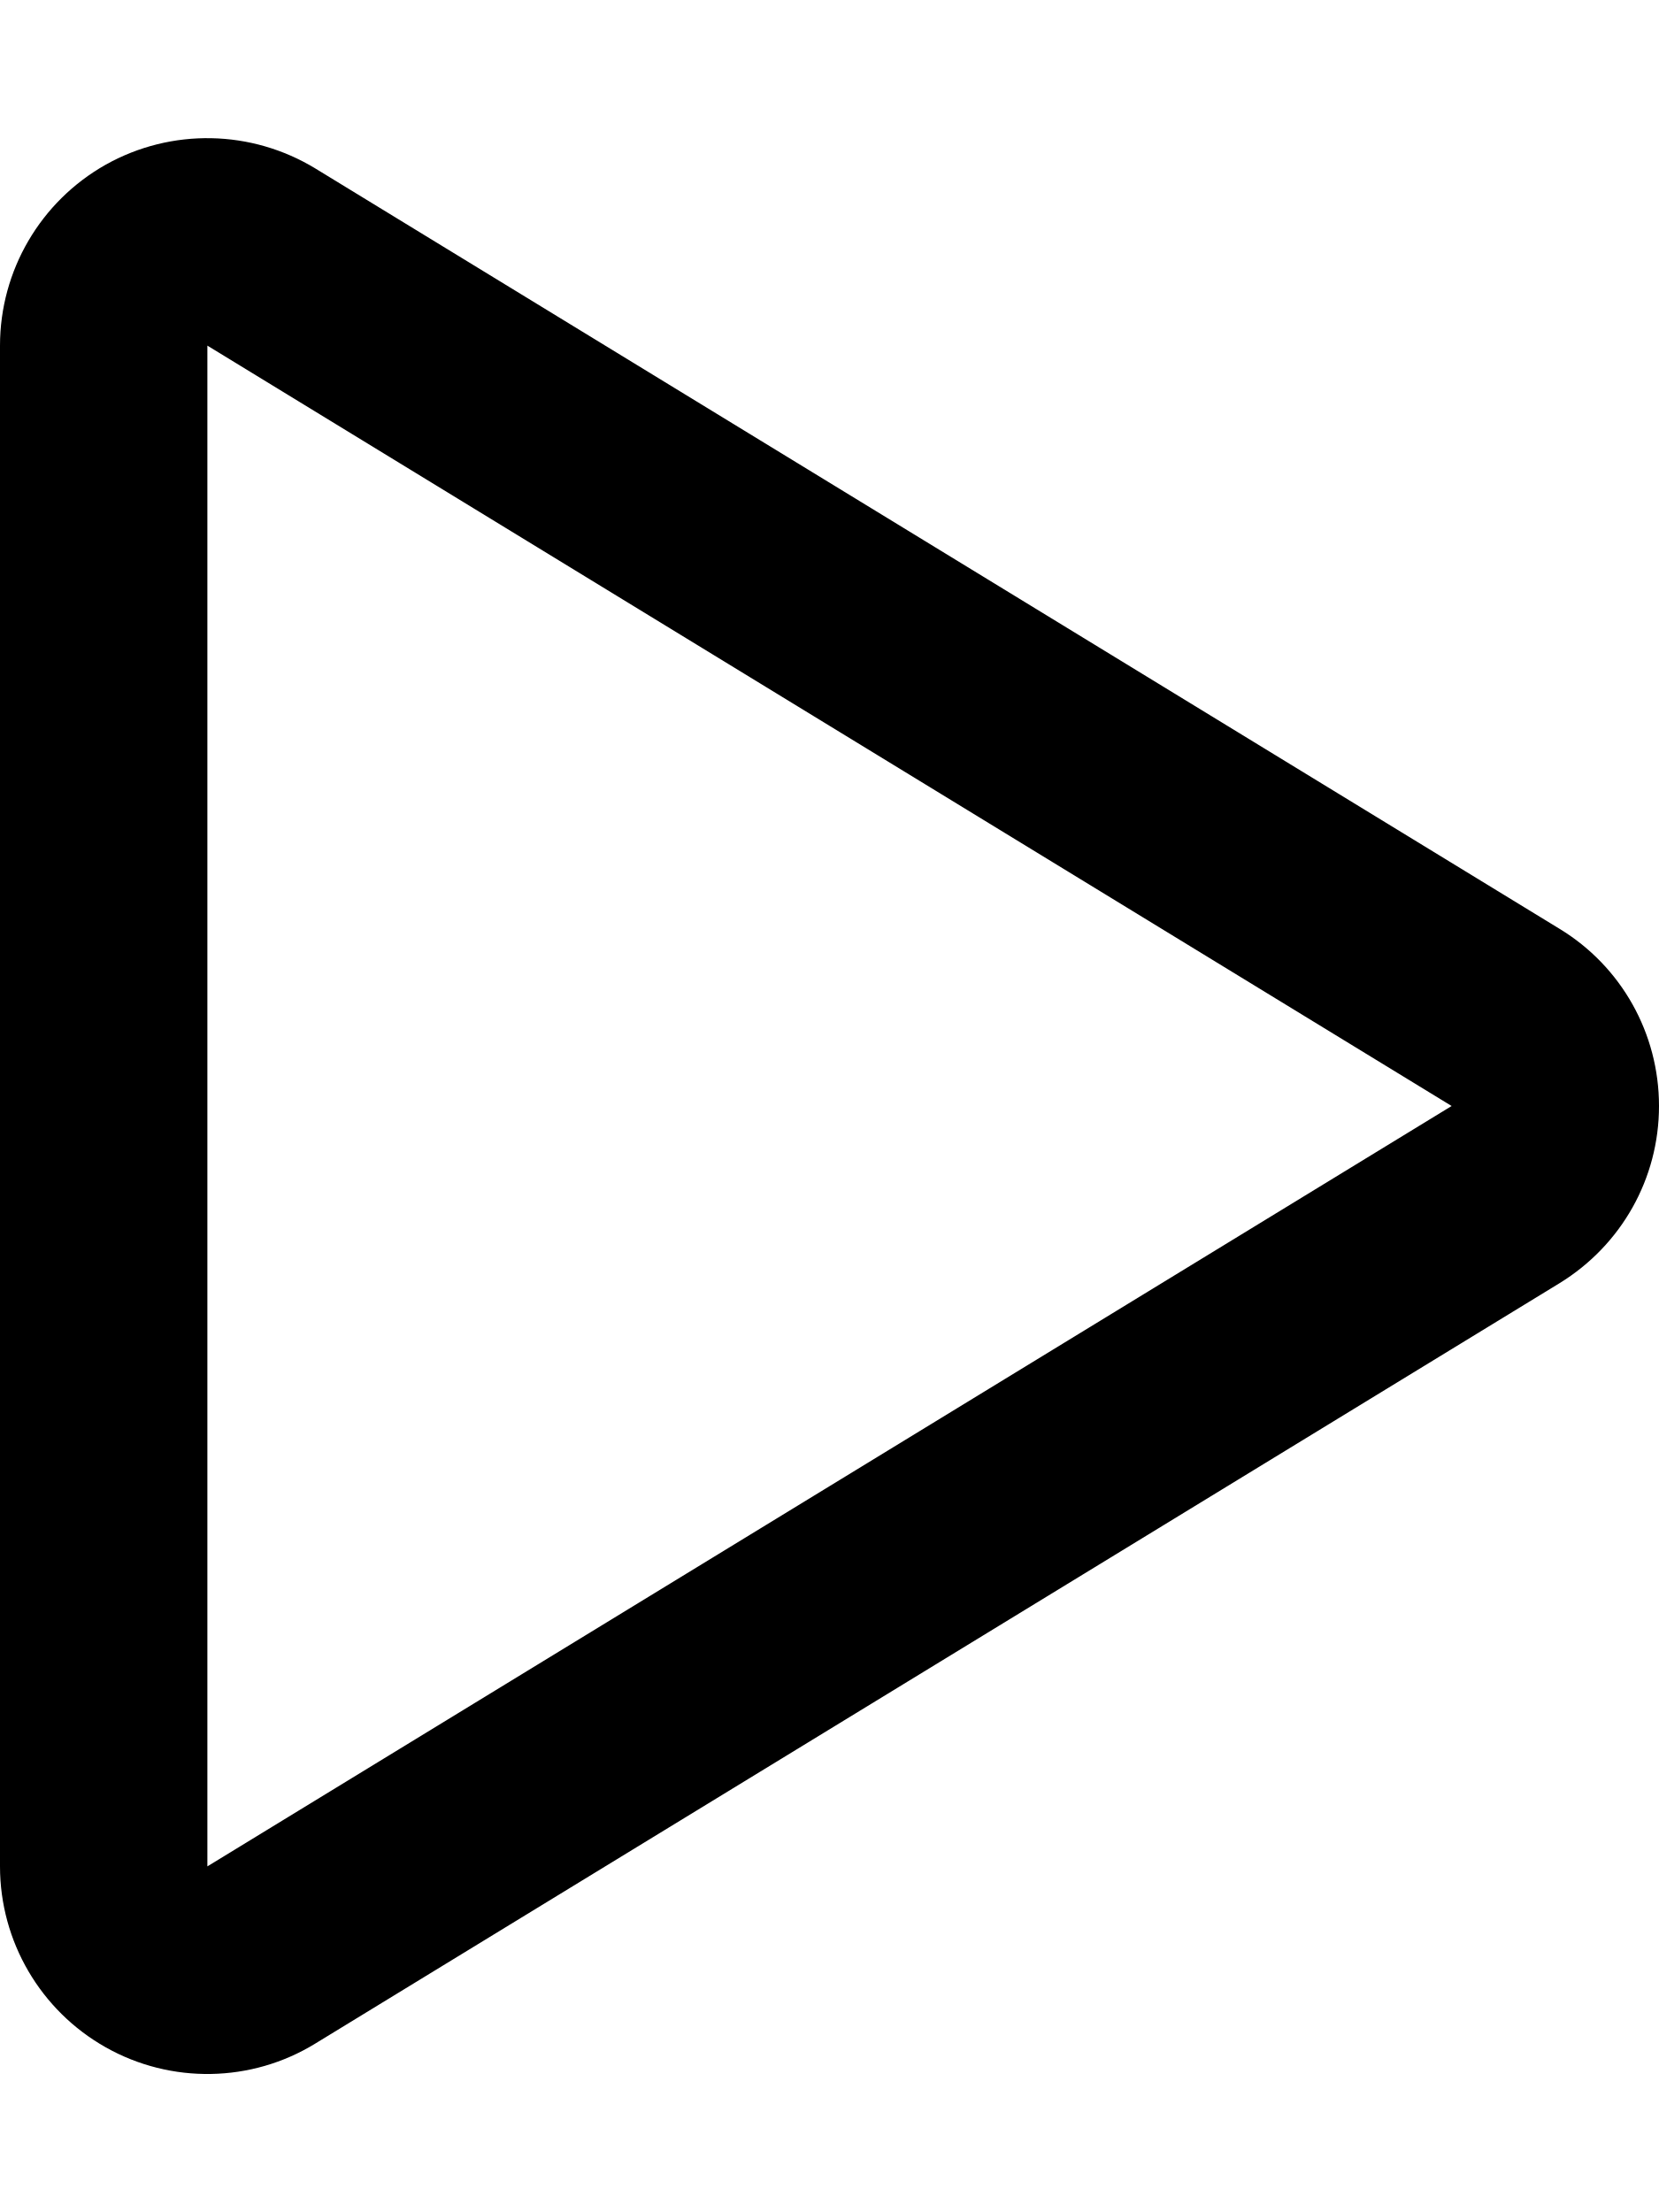
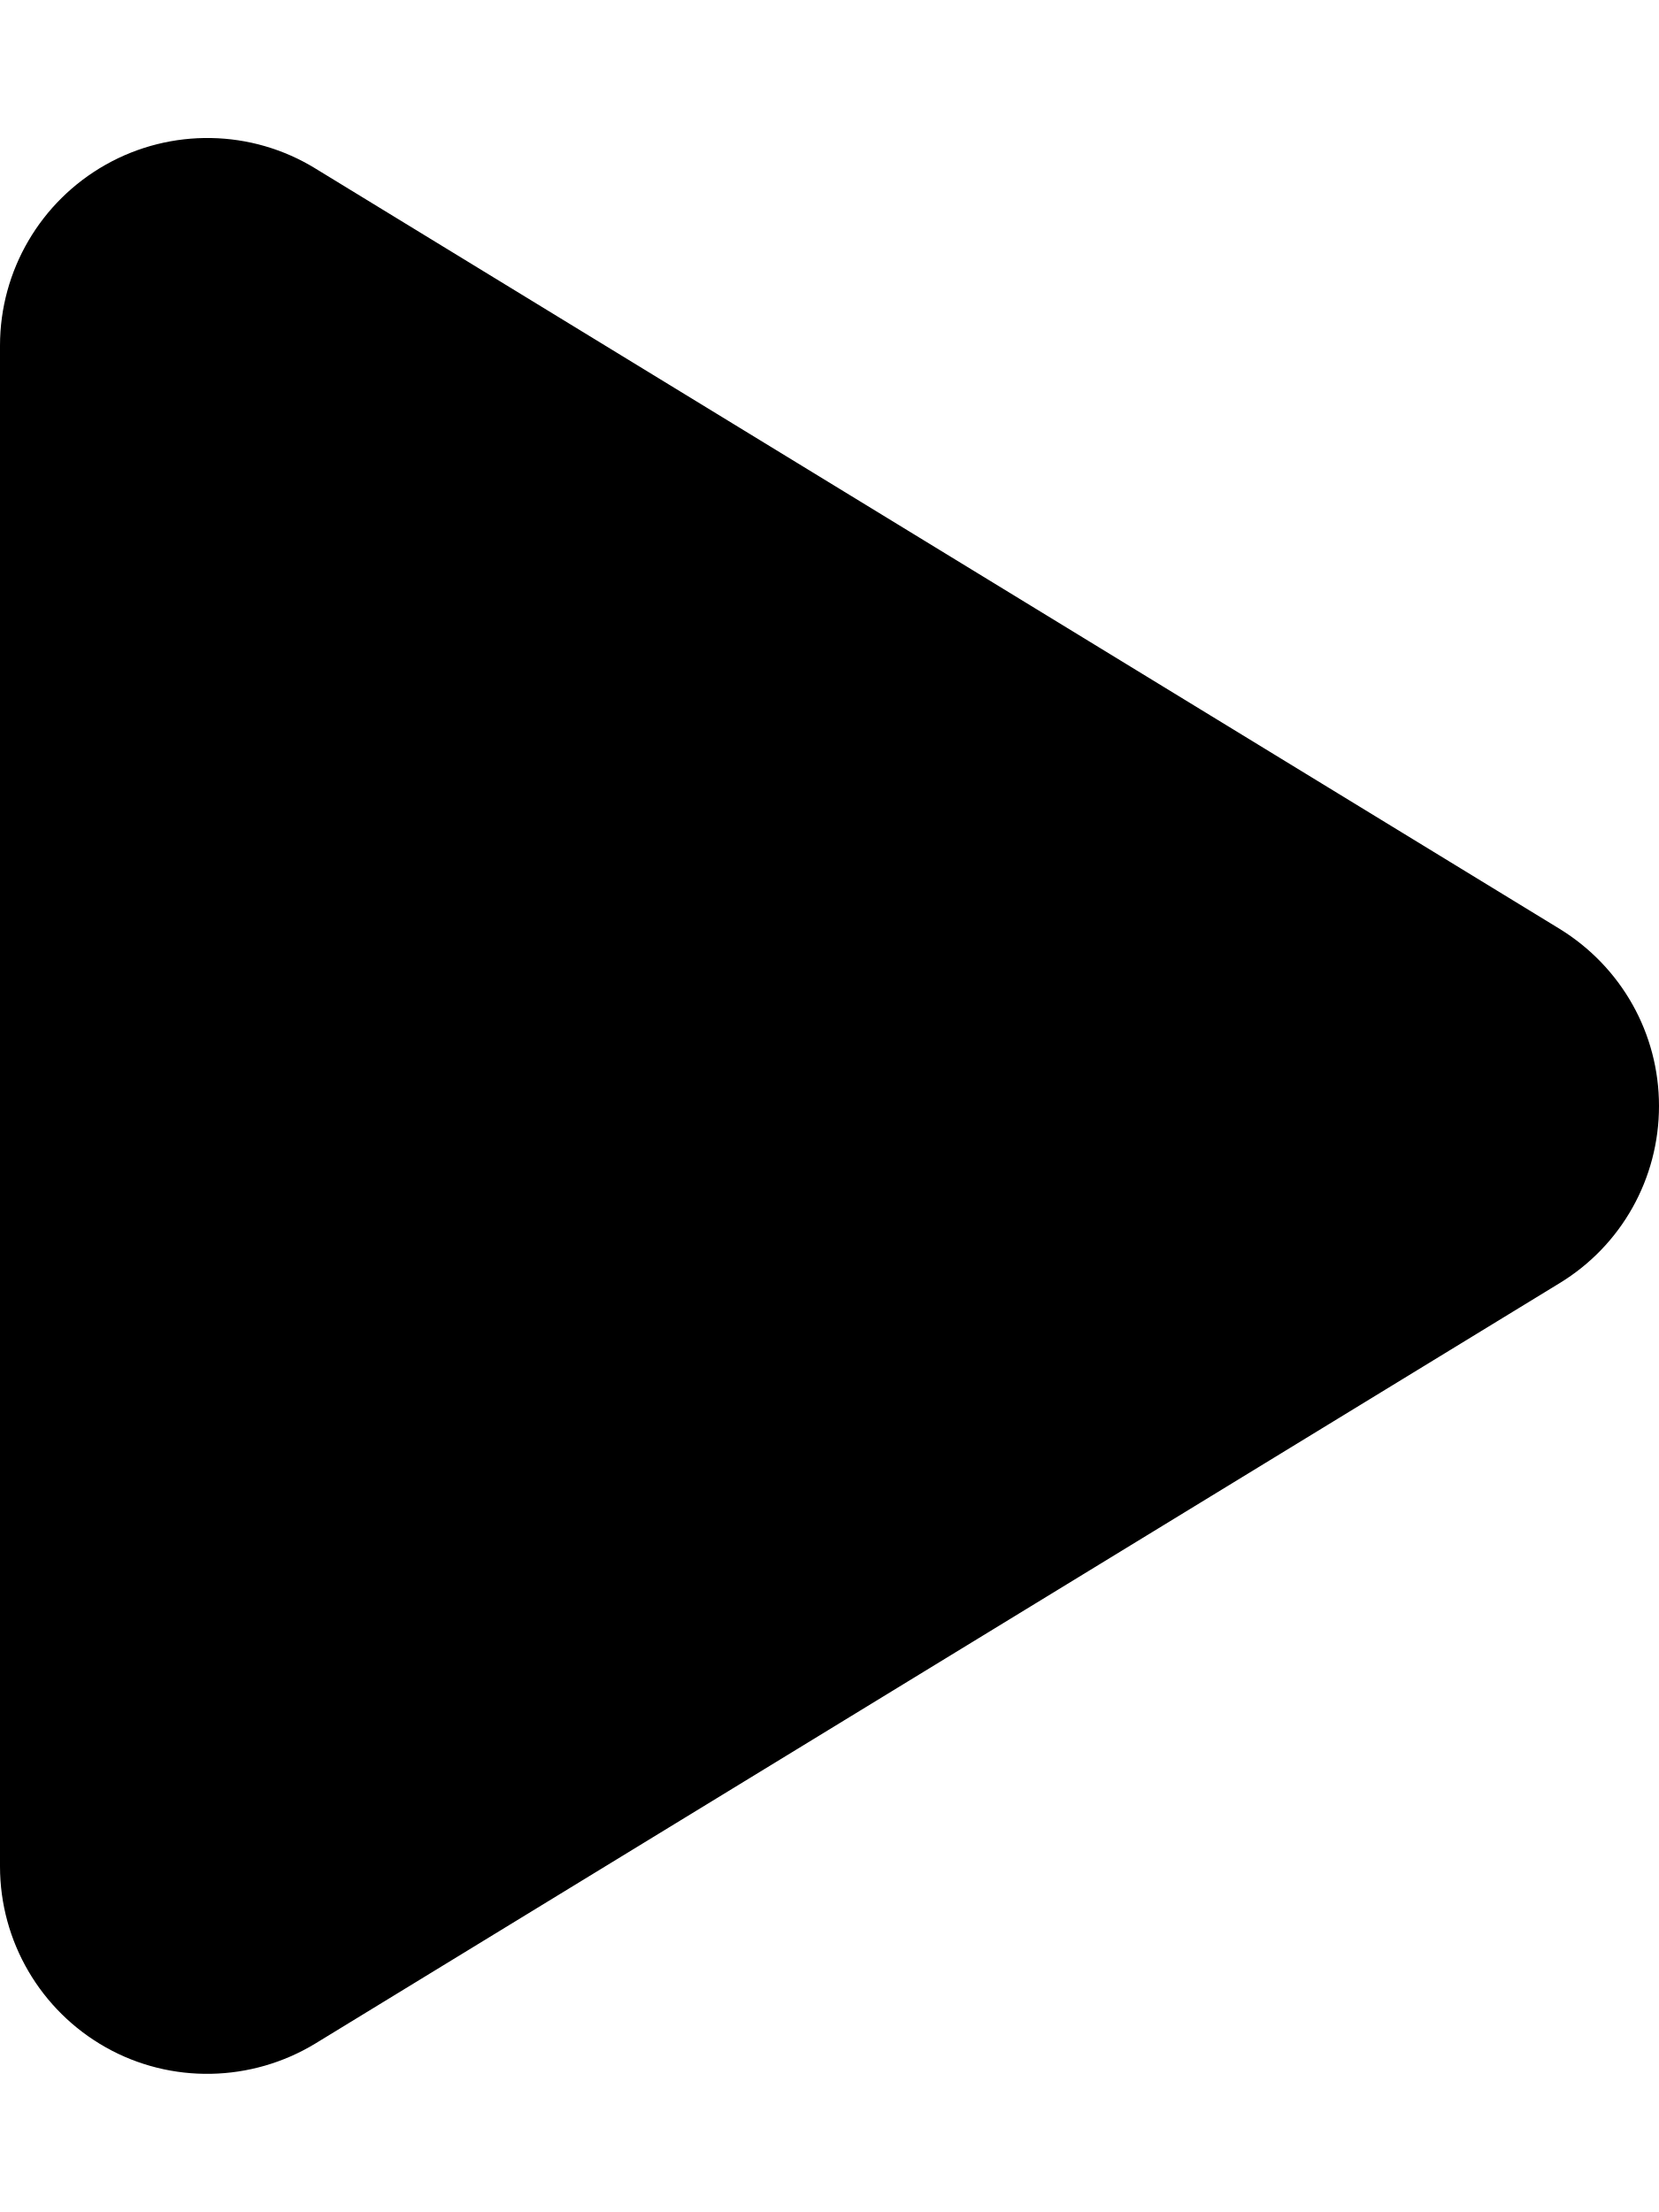
<svg xmlns="http://www.w3.org/2000/svg" viewBox="0 0 384 512">
-   <path d="M48 432L336 256 48 80l0 352zM24.5 38.1C39.7 29.6 58.2 30 73 39L361 215c14.3 8.7 23 24.2 23 41s-8.7 32.2-23 41L73 473c-14.8 9.1-33.4 9.4-48.5 .9S0 449.4 0 432V80C0 62.6 9.4 46.6 24.5 38.1z" />
+   <defs>
+     <style>.fa-secondary{opacity:.4}</style>
+   </defs>
+   <path class="fa-secondary" d="" />
+   <path class="fa-primary" d="M73 39c-14.8-9.1-33.4-9.4-48.5-.9S0 62.6 0 80V432c0 17.4 9.4 33.4 24.5 41.9s33.7 8.1 48.5-.9L361 297c14.3-8.7 23-24.2 23-41s-8.7-32.2-23-41L73 39z" />
</svg>
